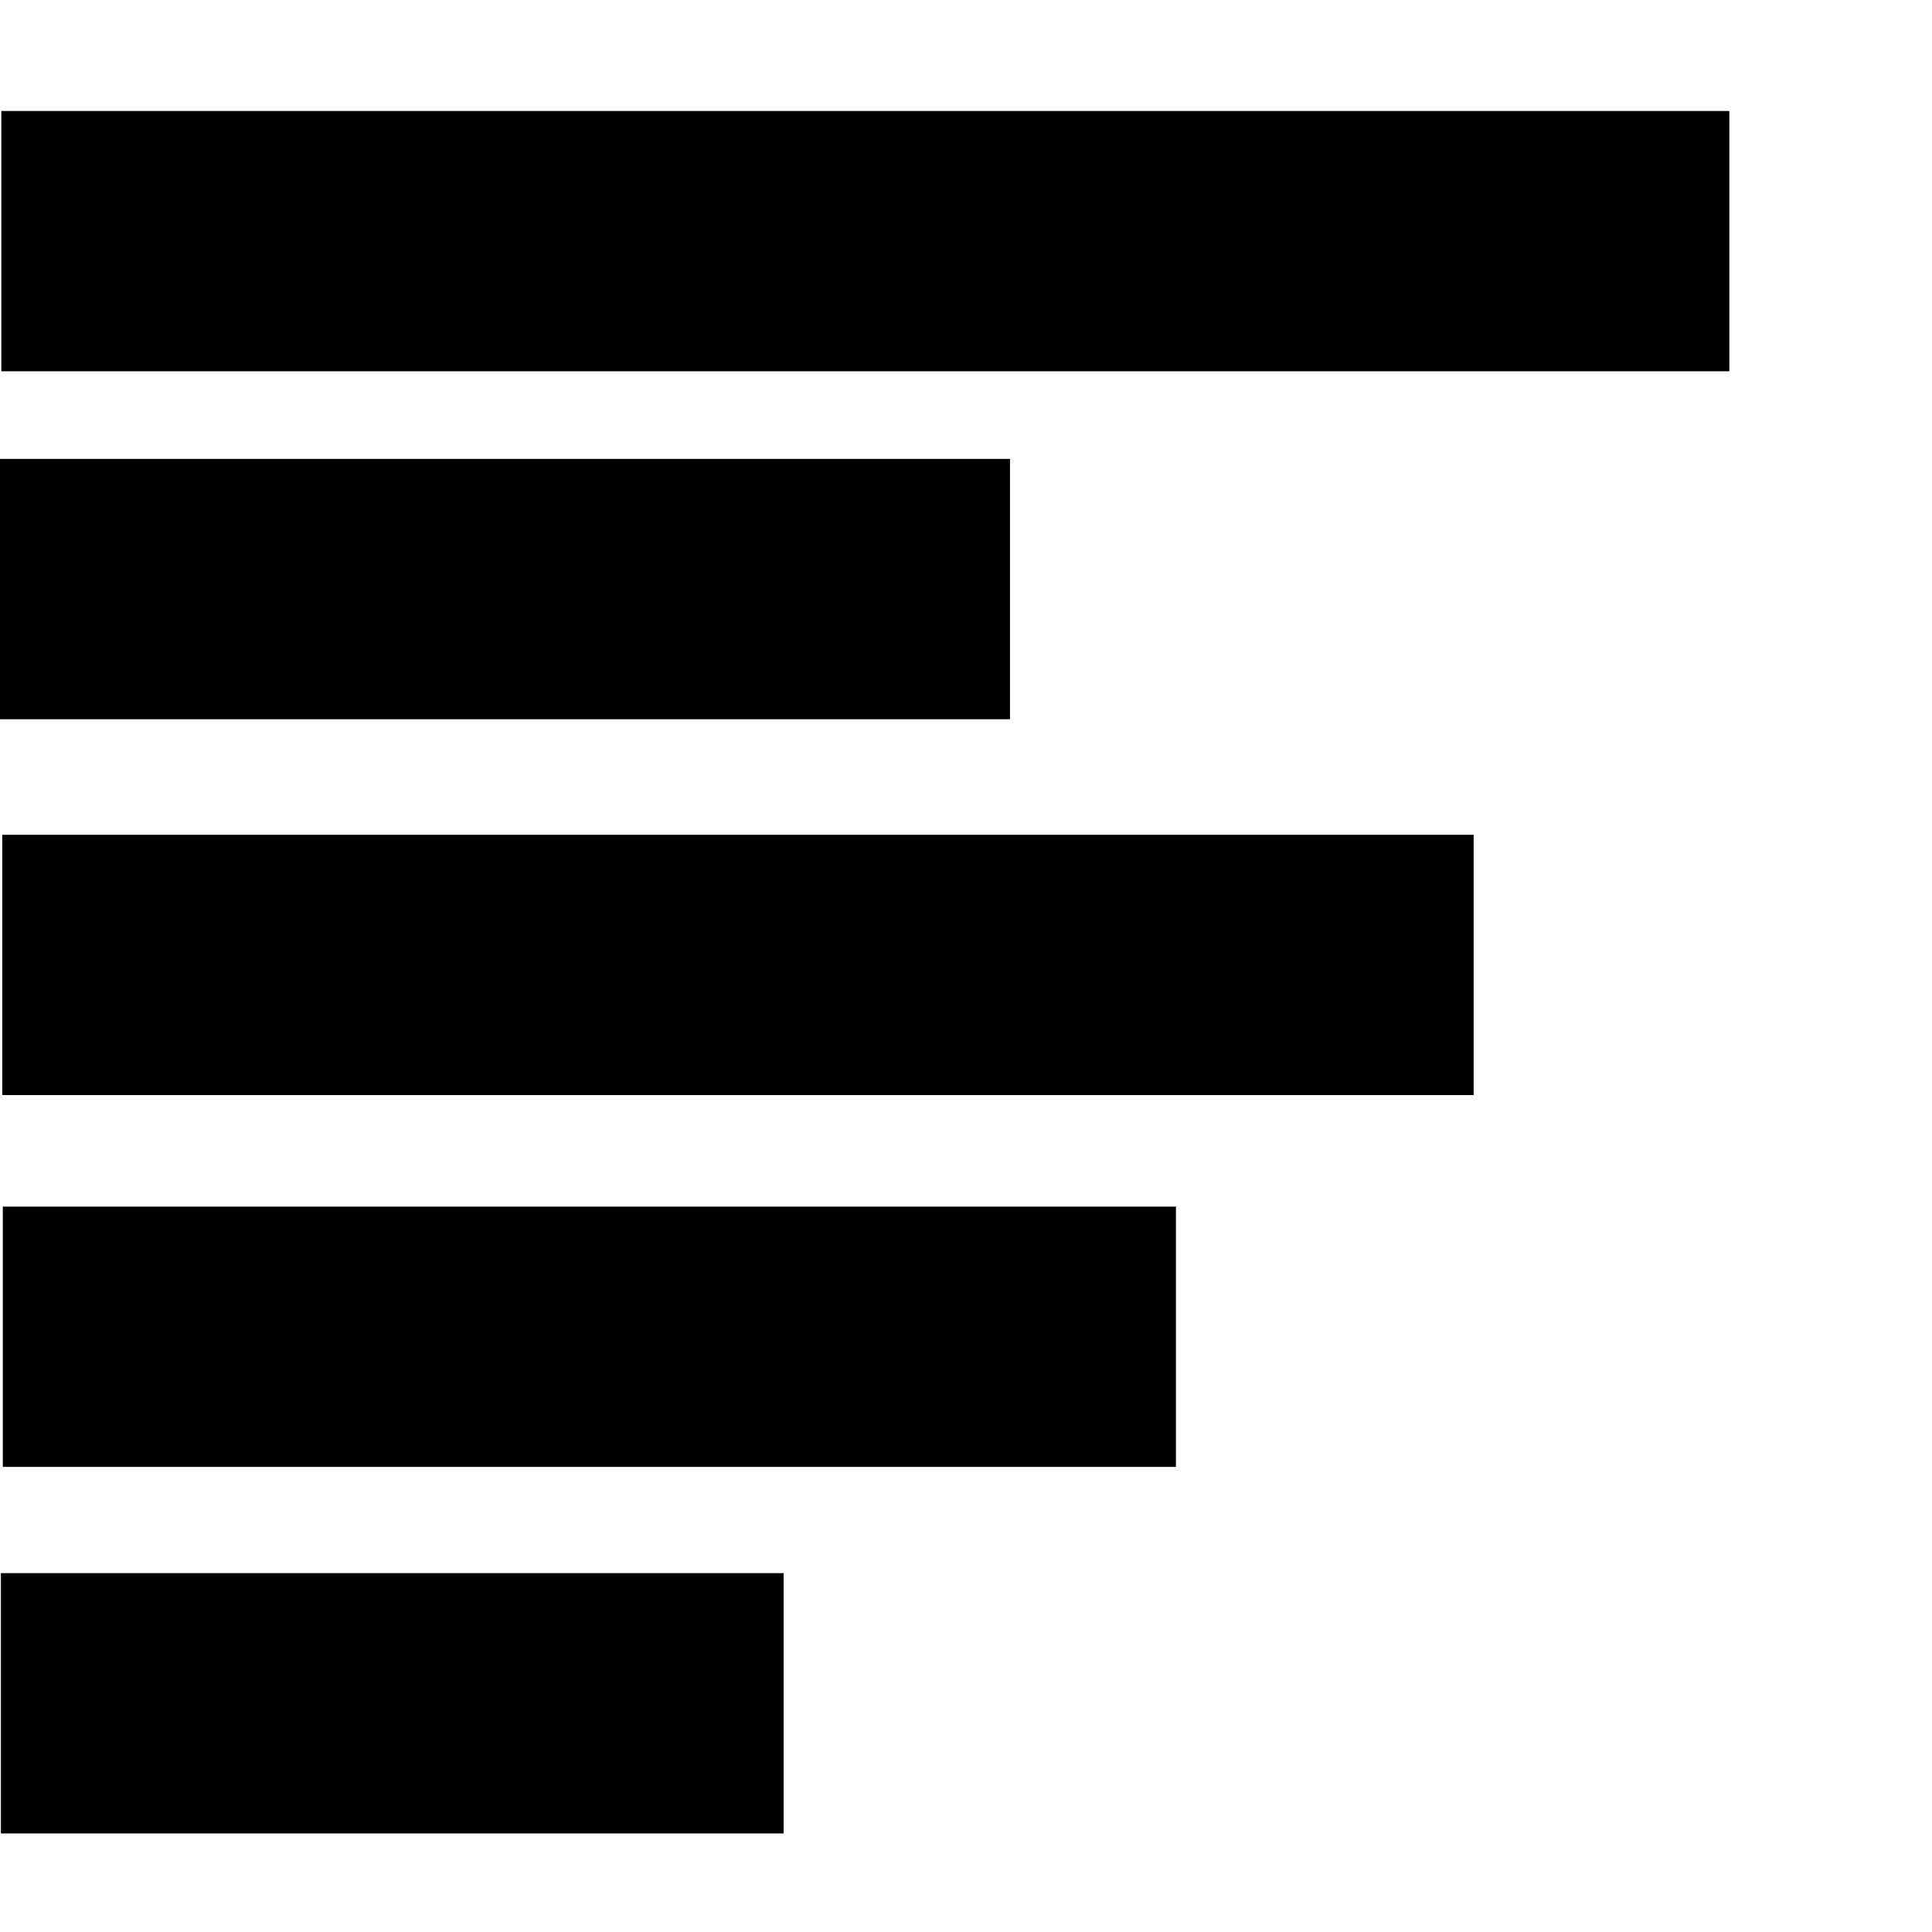
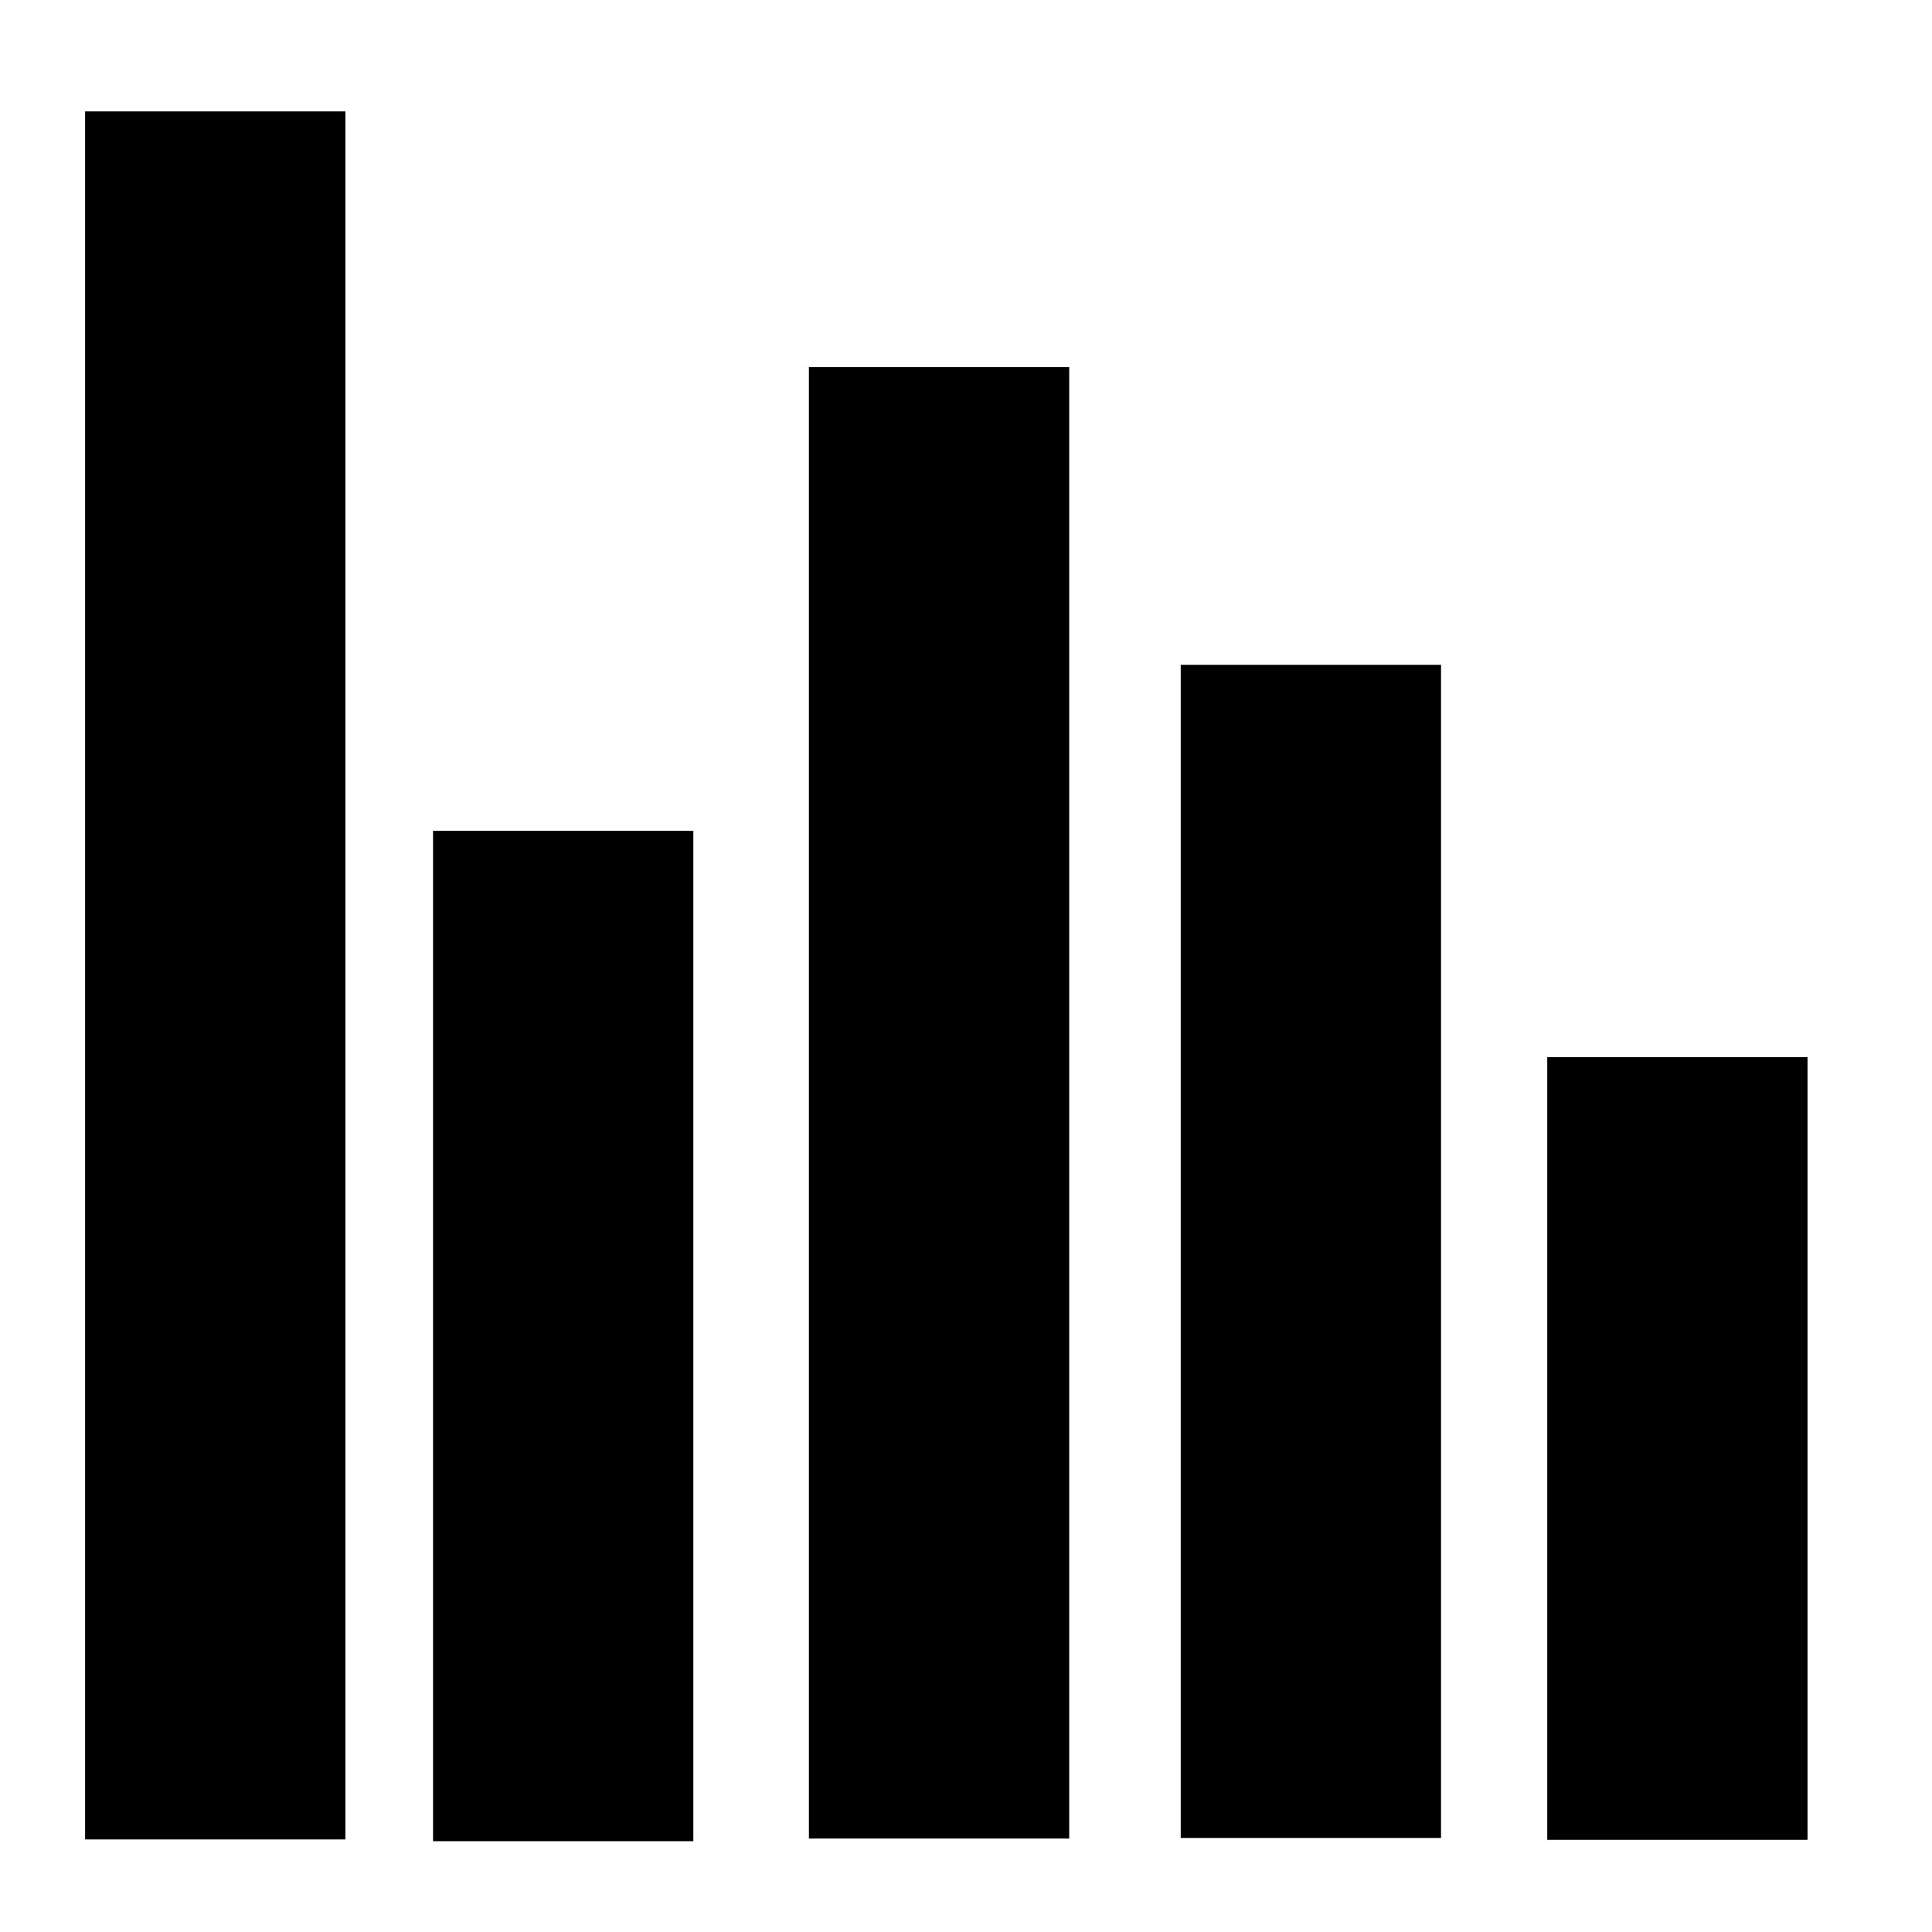
<svg xmlns="http://www.w3.org/2000/svg" version="1.1" id="Capa_1" x="0px" y="0px" width="494.59px" height="494.59px" viewBox="0 0 494.59 494.59" style="enable-background:new 0 0 494.59 494.59;" xml:space="preserve">
  <defs id="defs59" />
  <g id="g24">
    <g id="g22">
-       <rect x="28.414" y="-442.711" width="66.634" height="442.376" id="rect2" transform="rotate(90)" />
-       <rect x="402.719" y="-200.601" width="66.634" height="200.367" id="rect4" transform="rotate(90)" />
-       <rect x="213.708" y="-377.246" width="66.634" height="376.67" id="rect6" transform="rotate(90)" />
-       <rect x="117.485" y="-258.56" width="66.635" height="258.672" id="rect8" transform="rotate(90)" />
-       <rect x="308.891" y="-301.038" width="66.634" height="300.318" id="rect10" transform="rotate(90)" />
+       <rect x="21.788" y="28.52" width="66.634" height="442.376" id="rect2" />
+       <rect x="396.092" y="270.63" width="66.634" height="200.367" id="rect4" />
+       <rect x="207.081" y="93.985" width="66.634" height="376.67" id="rect6" />
+       <rect x="110.858" y="212.671" width="66.635" height="258.672" id="rect8" />
+       <rect x="302.265" y="170.193" width="66.634" height="300.318" id="rect10" />
    </g>
  </g>
  <g id="g26">
</g>
  <g id="g28">
</g>
  <g id="g30">
</g>
  <g id="g32">
</g>
  <g id="g34">
</g>
  <g id="g36">
</g>
  <g id="g38">
</g>
  <g id="g40">
</g>
  <g id="g42">
</g>
  <g id="g44">
</g>
  <g id="g46">
</g>
  <g id="g48">
</g>
  <g id="g50">
</g>
  <g id="g52">
</g>
  <g id="g54">
</g>
</svg>
